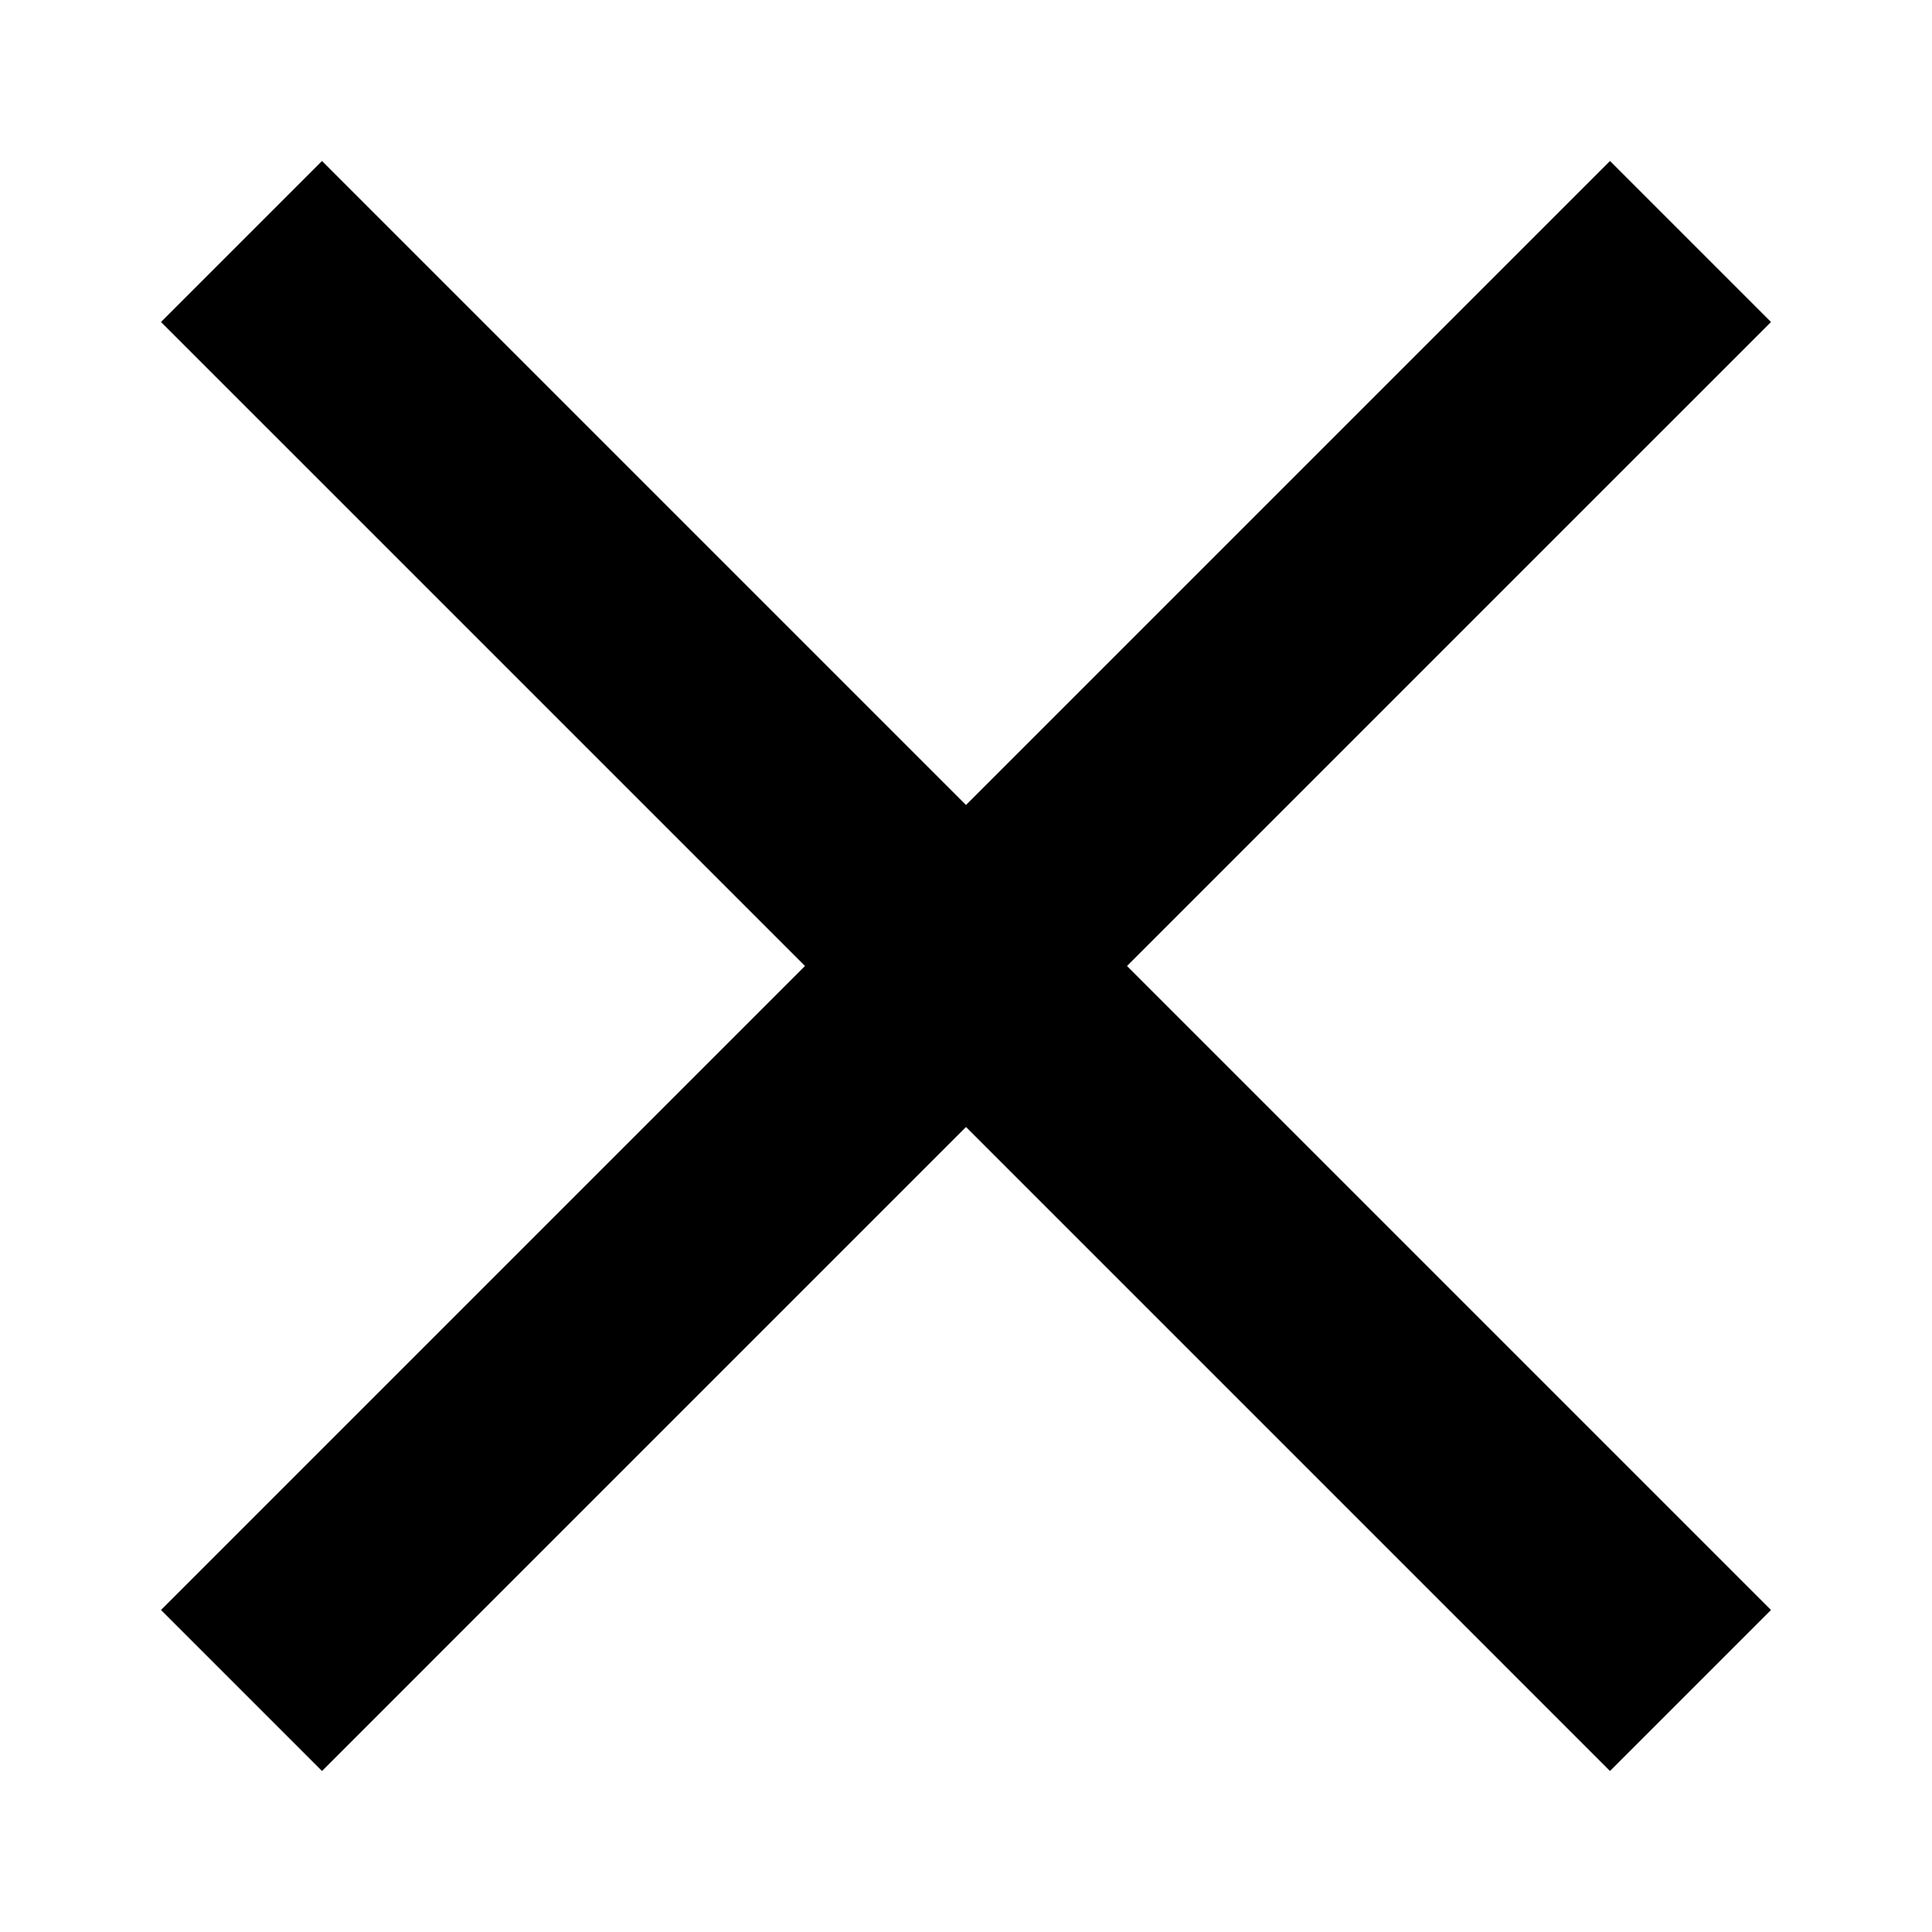
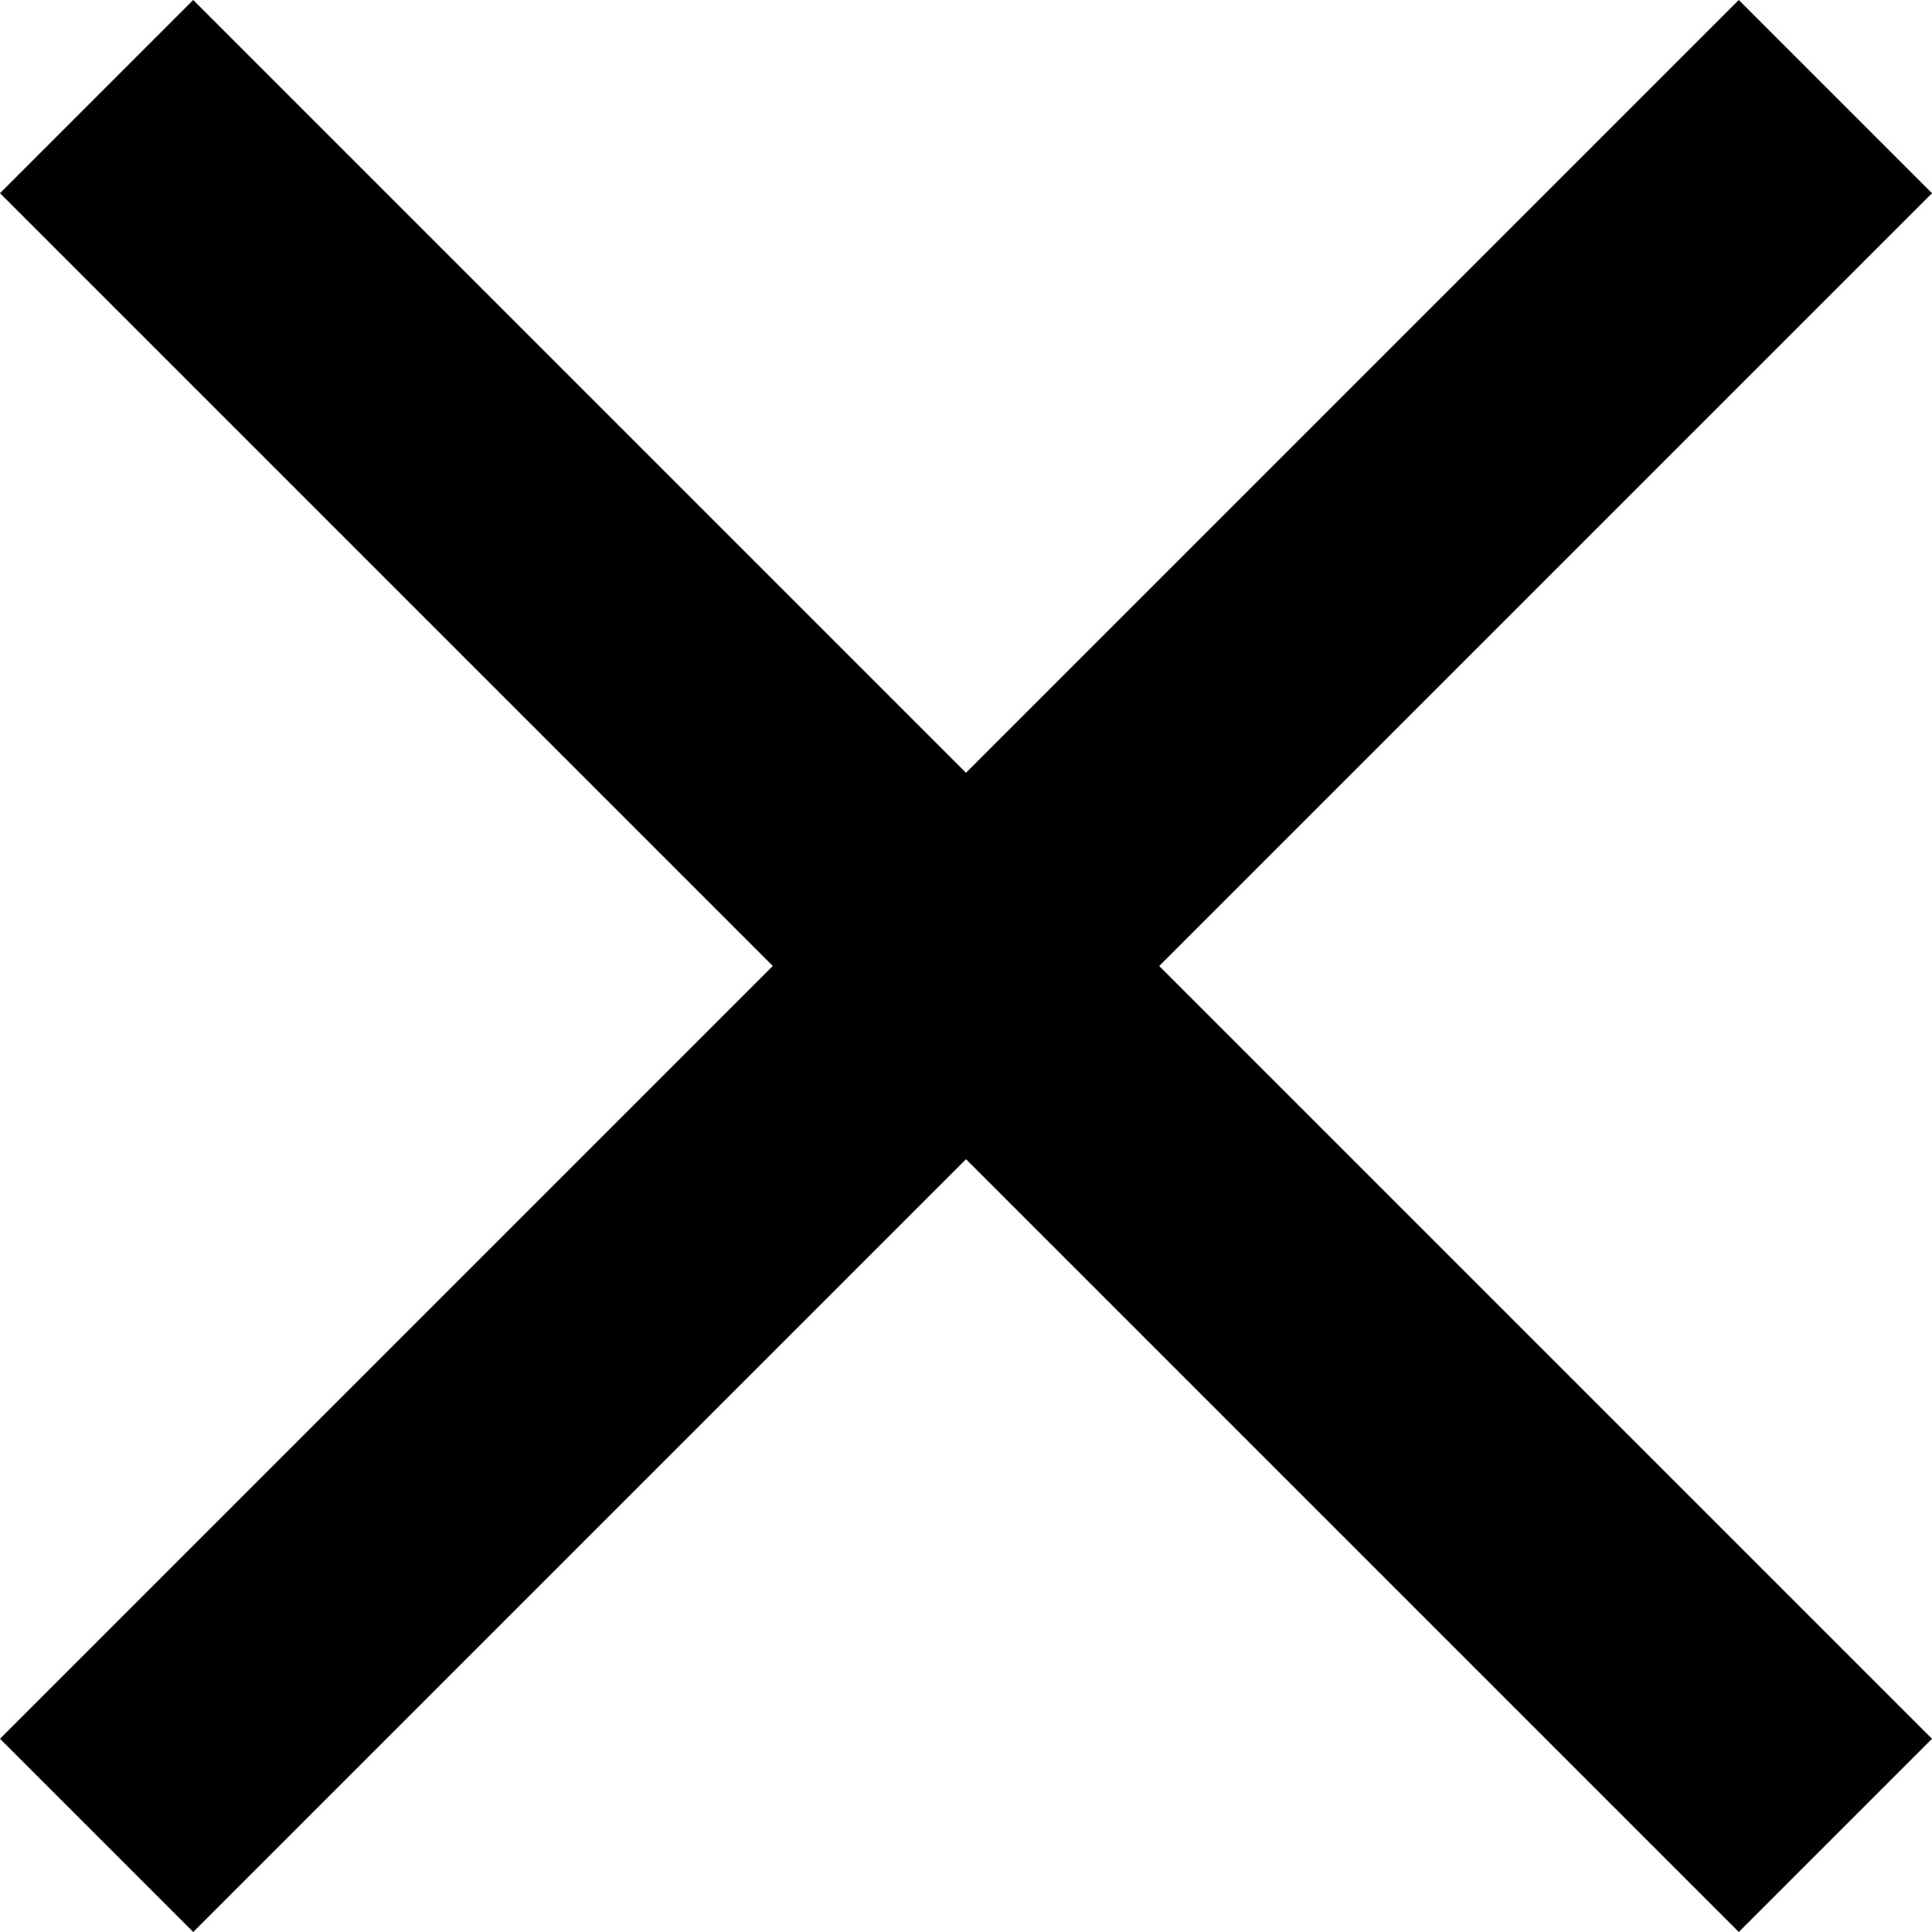
<svg xmlns="http://www.w3.org/2000/svg" width="24" height="24" viewBox="0 0 24 24" fill="none">
-   <path d="M4 22L2 20L10 12L2 4L4 2L12 10L20 2L22 4L14 12L22 20L20 22L12 14L4 22Z" fill="black" />
+   <path d="M2.4 24L0 21.6L9.6 12L0 2.4L2.4 0L12 9.6L21.6 0L24 2.4L14.4 12L24 21.6L21.6 24L12 14.4L2.4 24Z" fill="black" />
</svg>
